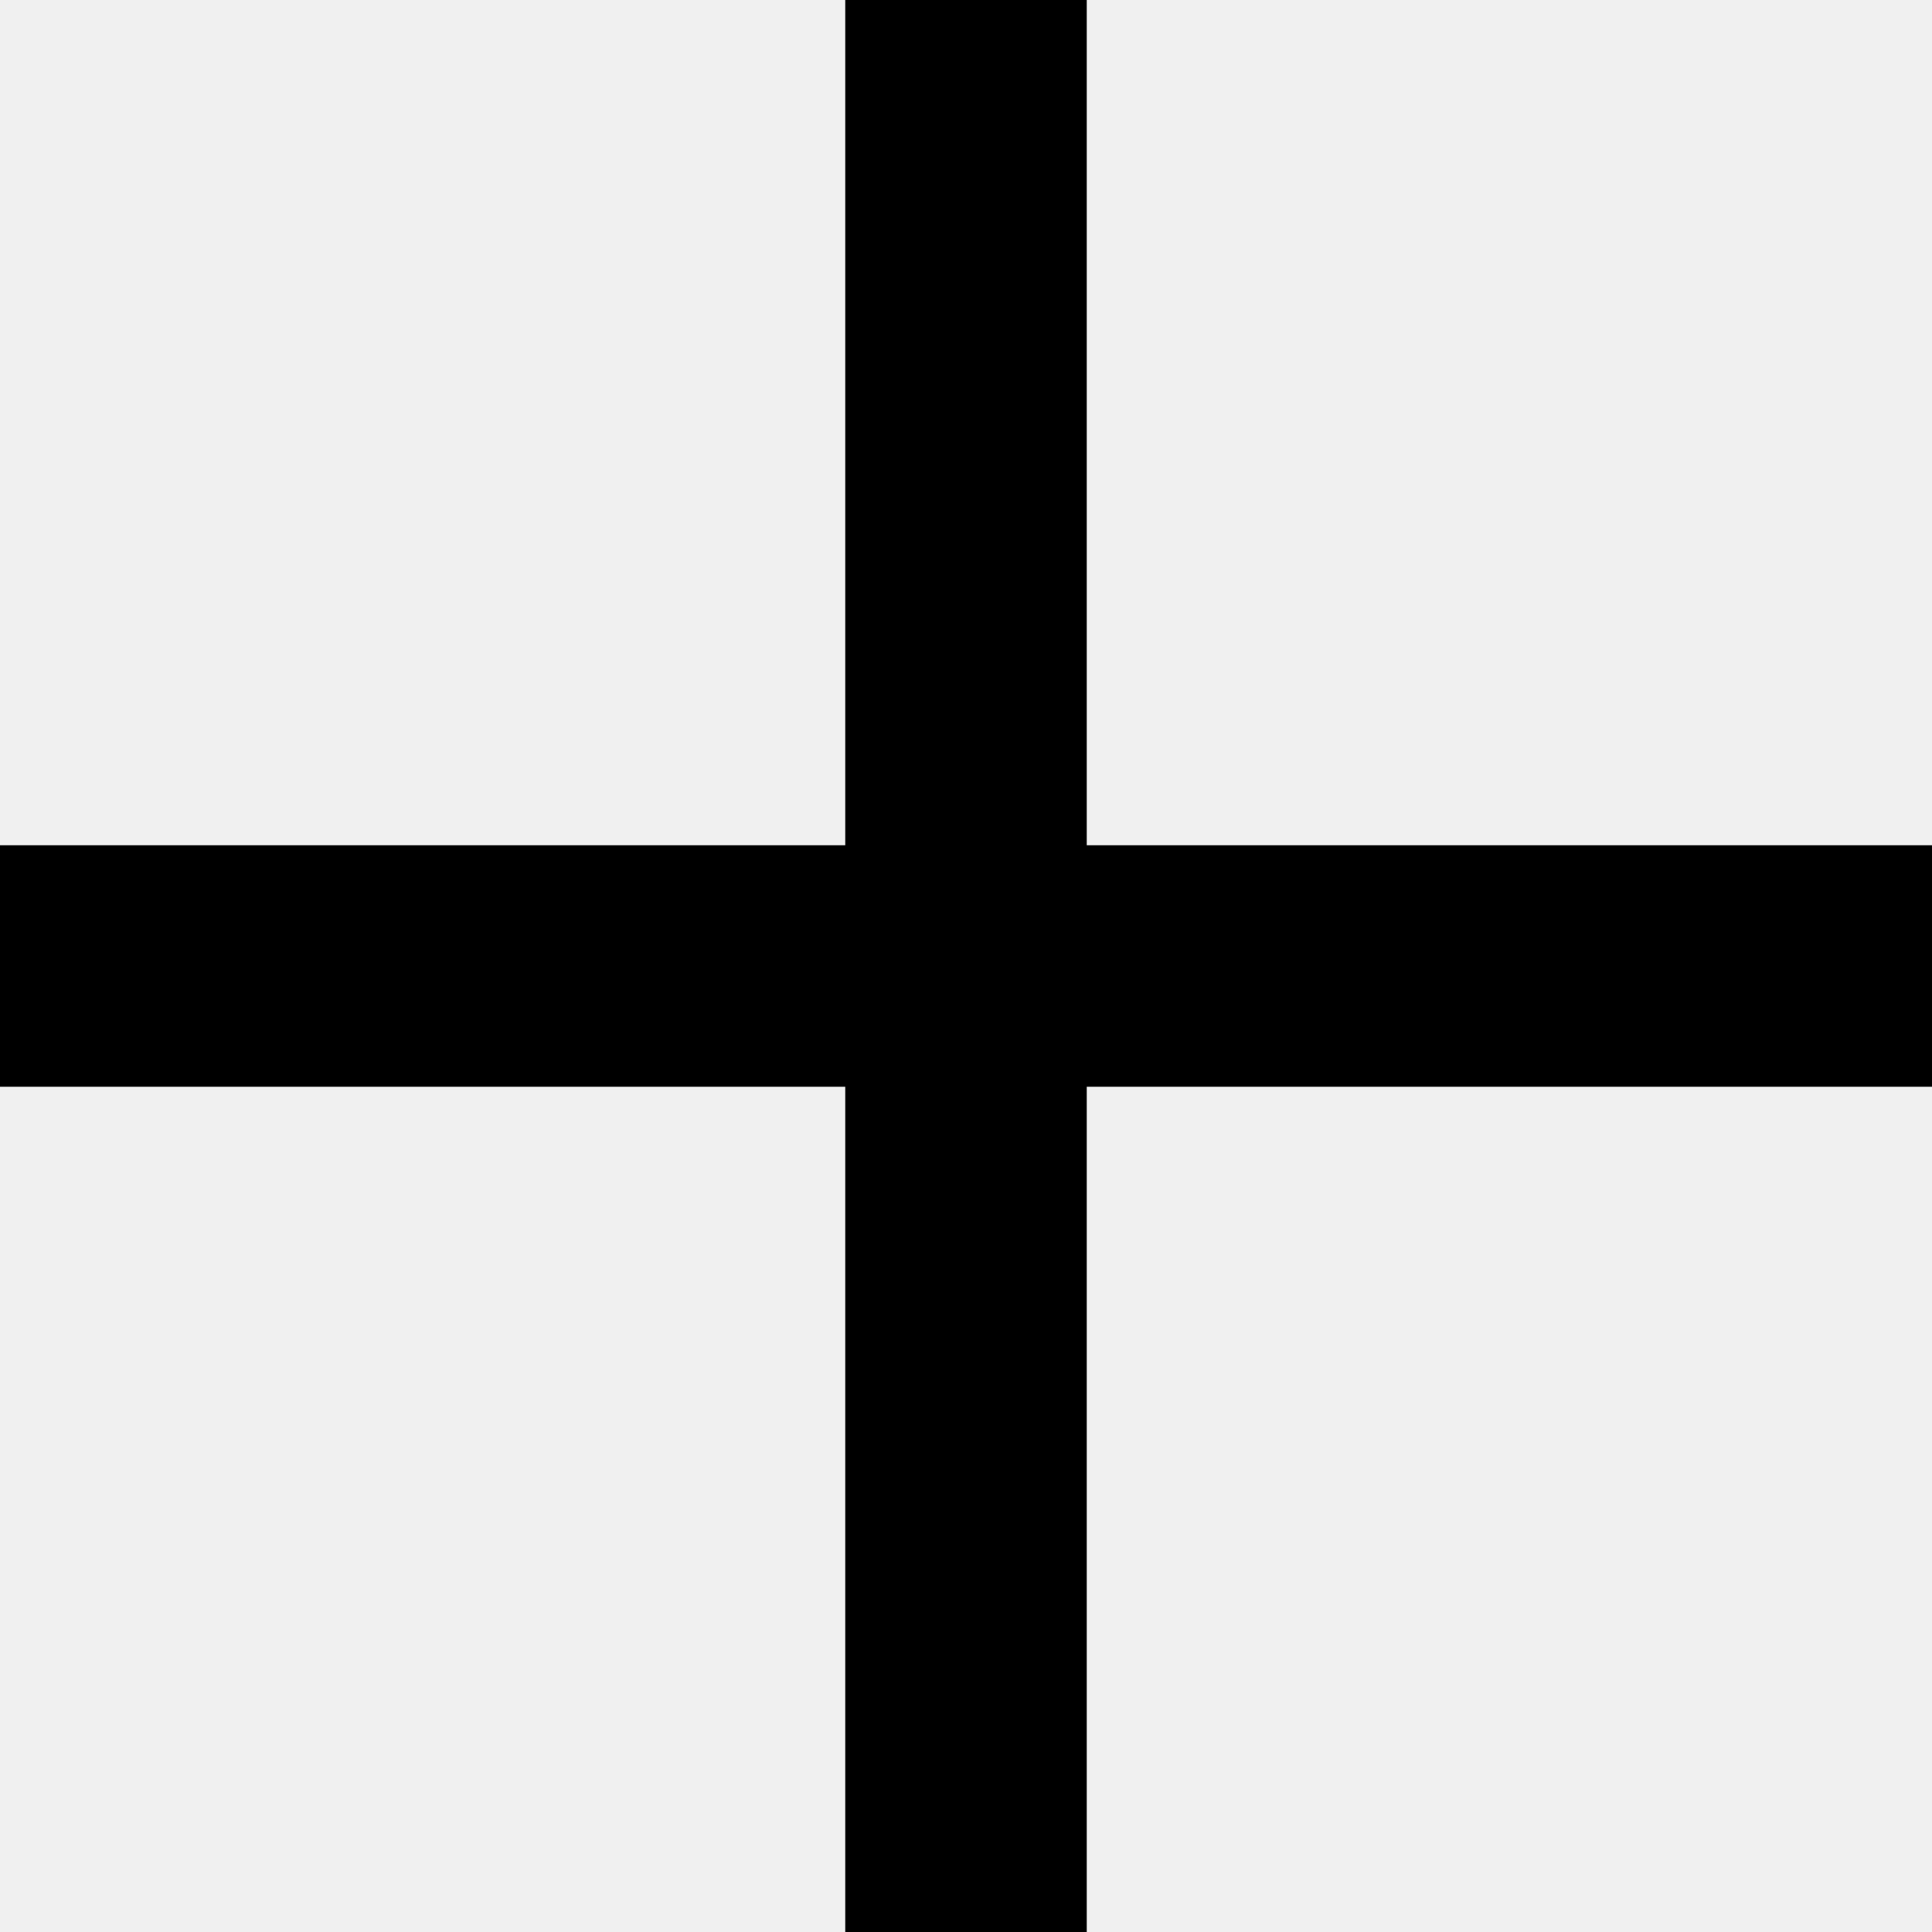
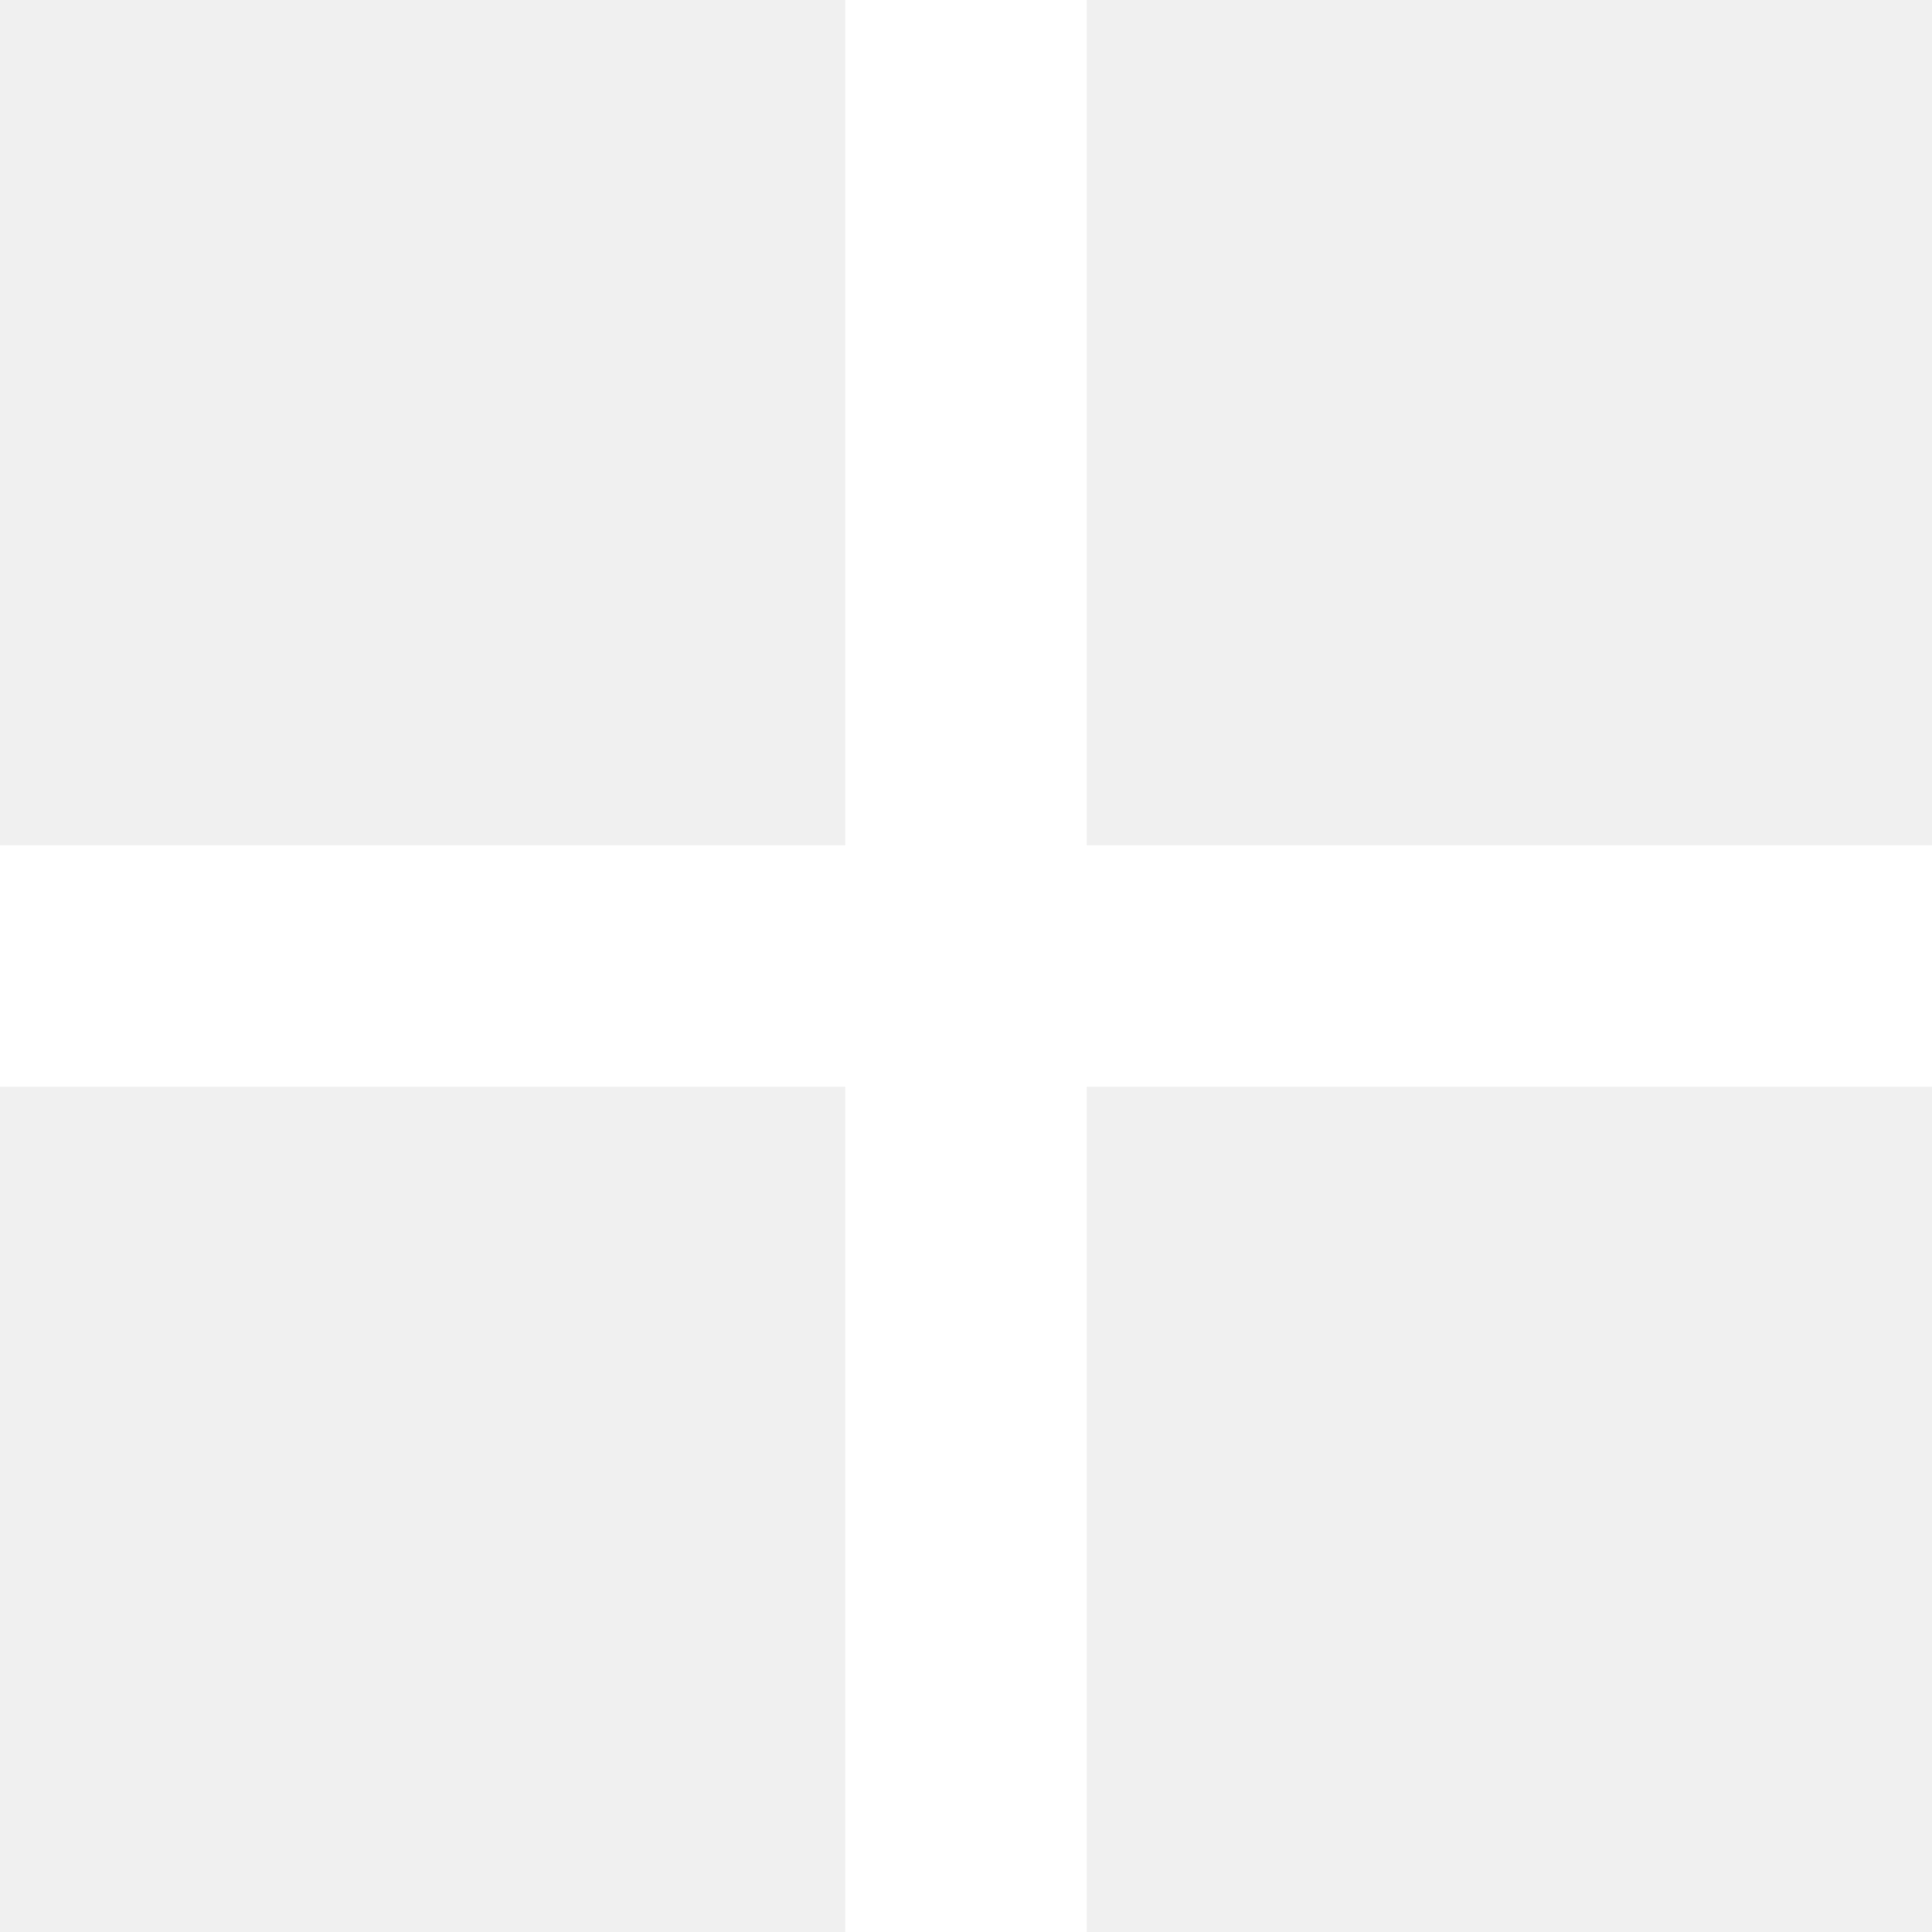
<svg xmlns="http://www.w3.org/2000/svg" height="32" width="32" version="1.1" id="svg25">
  <defs id="defs13">
    <filter id="b" width="1.426" y="-.213" x="-.213" height="1.426" color-interpolation-filters="sRGB">
      <feGaussianBlur stdDeviation="0.71" id="feGaussianBlur2" />
    </filter>
    <radialGradient id="d" gradientUnits="userSpaceOnUse" cy="5.819" cx="7.658" gradientTransform="matrix(1.4402,0,0,1.4461,4.971,1.4209)" r="8.693">
      <stop stop-color="#7b7b7b" offset="0" id="stop5" />
      <stop stop-color="#101010" offset="1" id="stop7" />
    </radialGradient>
    <filter id="filter4202" style="color-interpolation-filters:sRGB" height="1.336" width="1.336" y="-0.168" x="-0.168">
      <feGaussianBlur stdDeviation="1.642" id="feGaussianBlur10" />
    </filter>
  </defs>
-   <path id="rect838" style="fill:#000000;stroke-width:0.834;opacity:1;fill-opacity:1" d="M 14 0 L 14 14 L 0 14 L 0 18 L 14 18 L 14 32 L 18 32 L 18 18 L 32 18 L 32 14 L 18 14 L 18 0 L 14 0 z " />
+   <path id="rect838" style="fill:#ffffff;stroke-width:0.834;opacity:1;fill-opacity:1" d="M 14 0 L 14 14 L 0 14 L 0 18 L 14 18 L 14 32 L 18 32 L 18 18 L 32 18 L 32 14 L 18 14 L 18 0 L 14 0 z " />
</svg>
